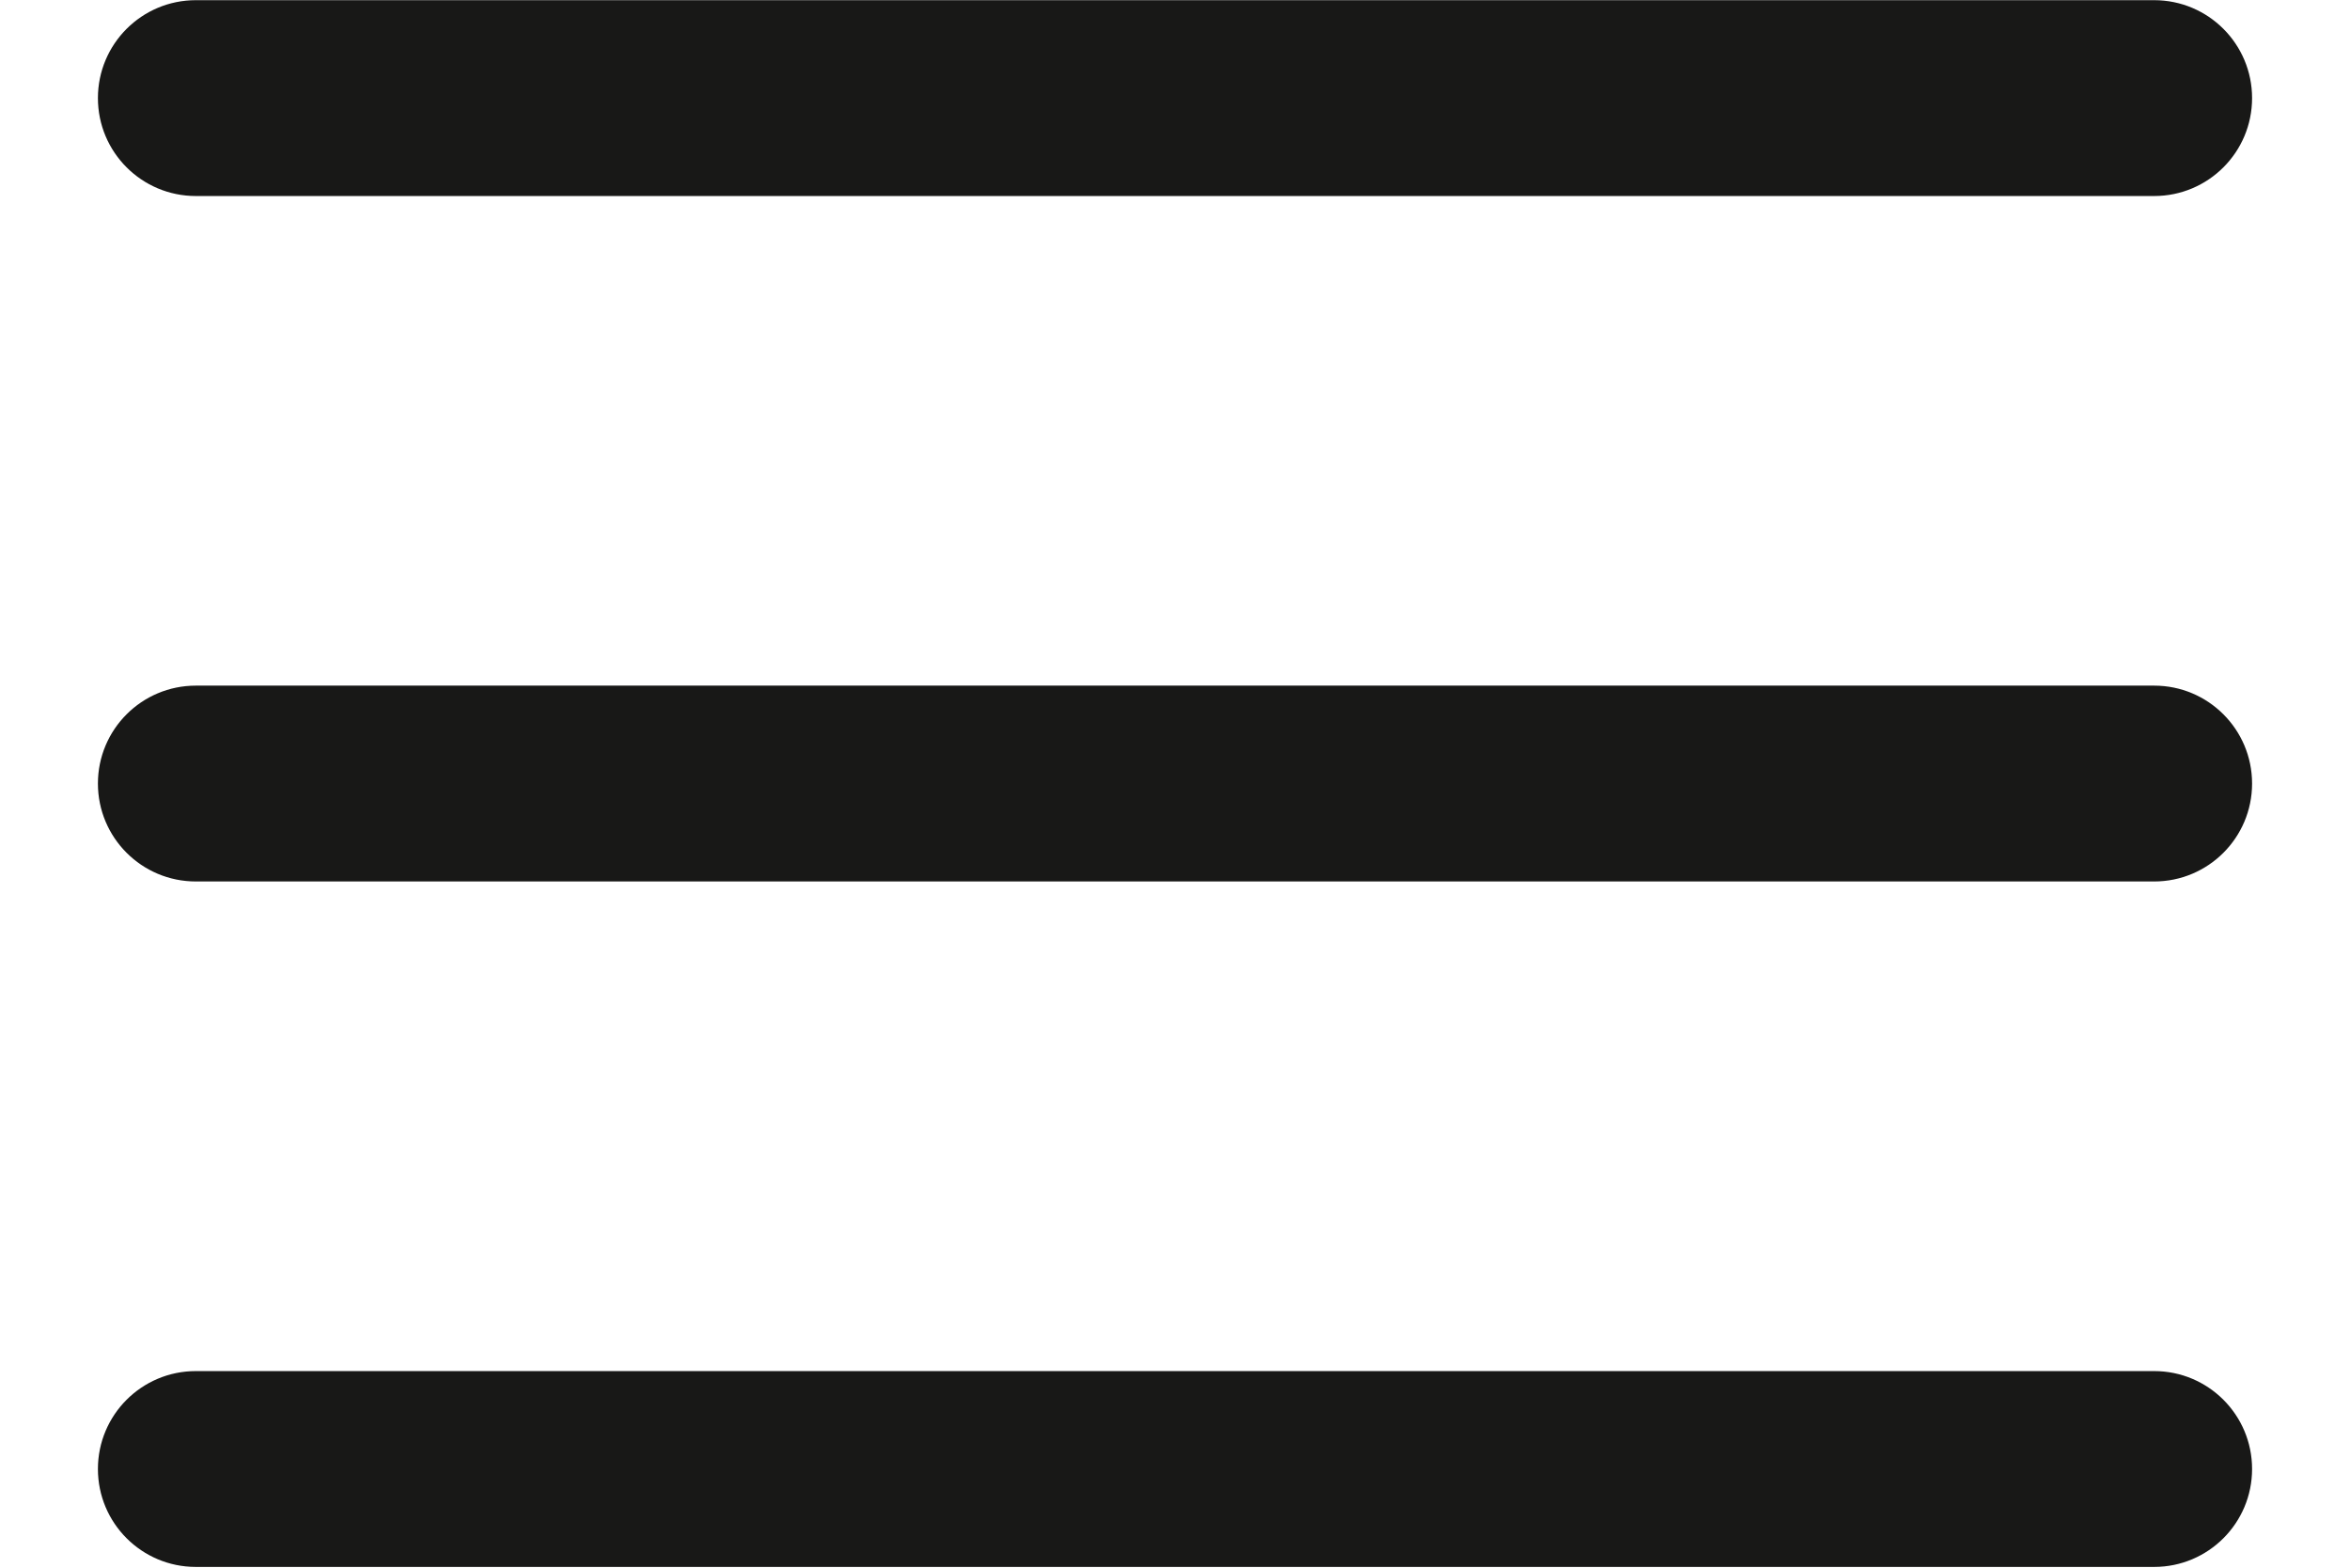
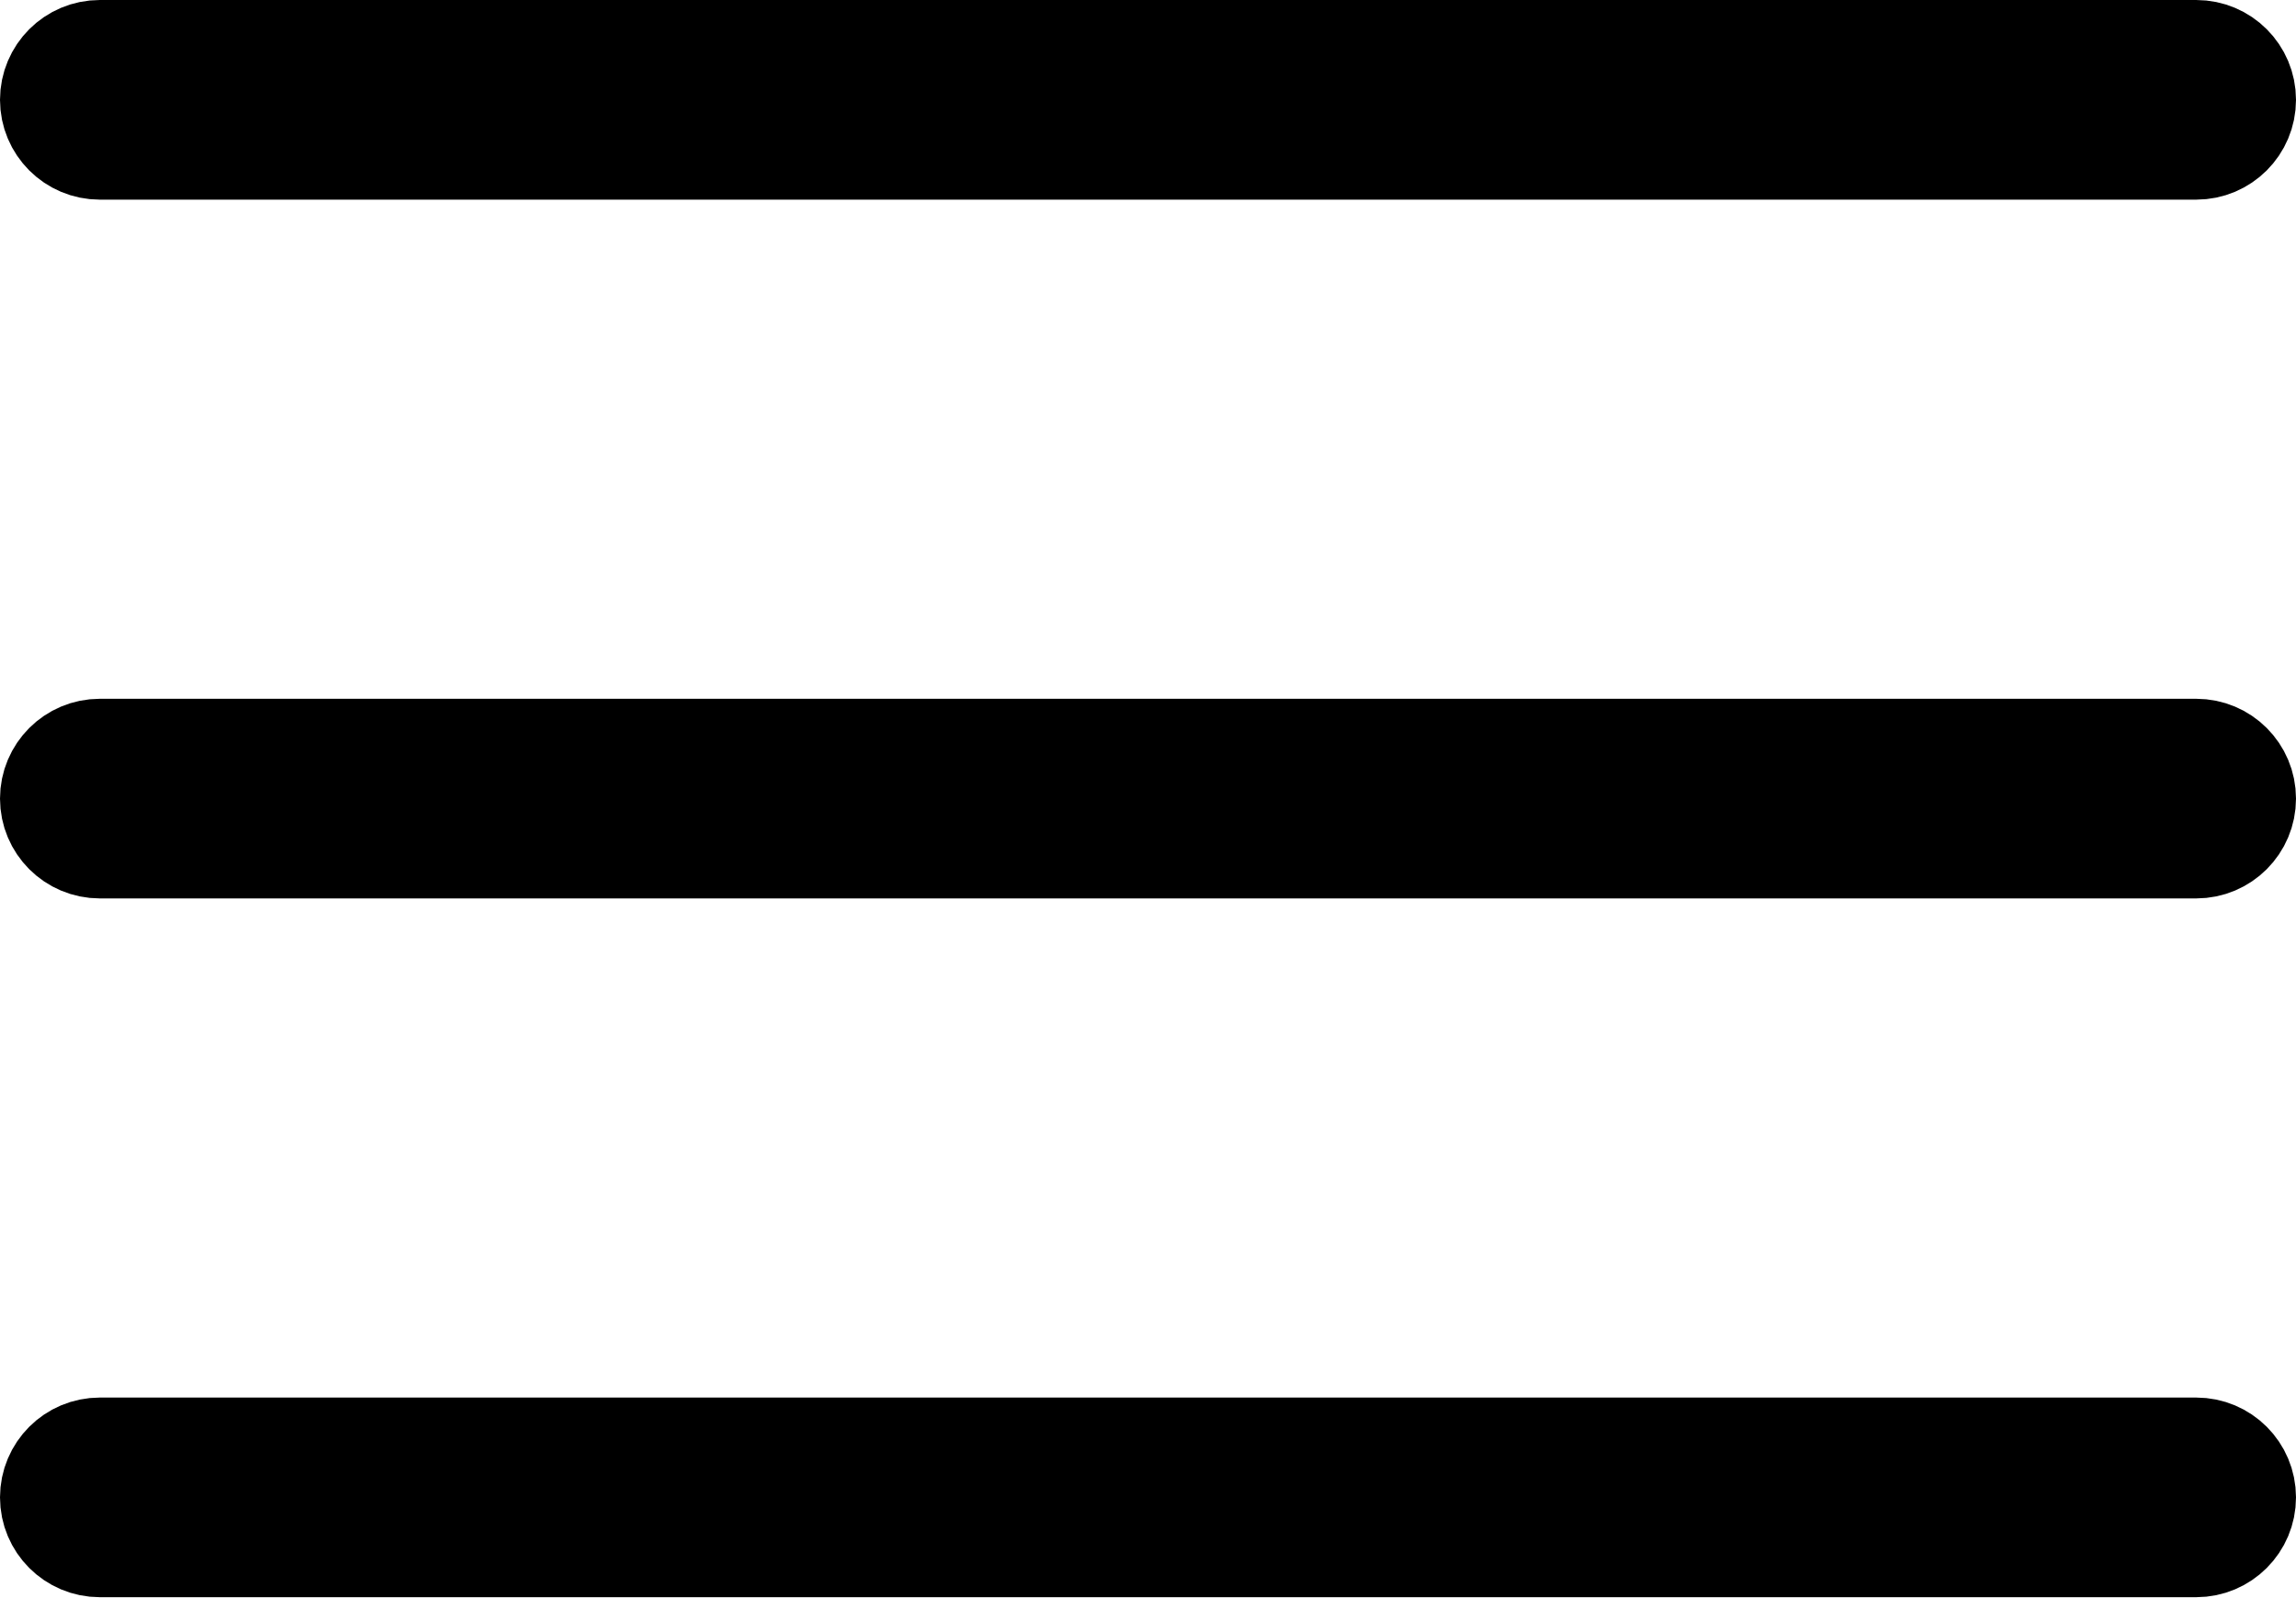
- <svg xmlns="http://www.w3.org/2000/svg" width="22" height="14.67" viewBox="0 0 18 12" fill="none">
-   <rect x="0.75" width="16.5" height="1.5" rx="0.75" fill="#181817" />
-   <rect x="0.75" y="5.25" width="16.5" height="1.5" rx="0.75" fill="#181817" />
-   <rect x="0.75" y="10.5" width="16.5" height="1.5" rx="0.75" fill="#181817" />
+ <svg xmlns="http://www.w3.org/2000/svg" viewBox="0 0 23 16">
+   <defs>
+     <style>.cls-1{fill:none;stroke:#000;stroke-miterlimit:10;}</style>
+   </defs>
+   <g id="Layer_2" data-name="Layer 2">
+     <g id="Layer_1-2" data-name="Layer 1">
+       <rect class="cls-1" x="0.5" y="0.5" width="22" height="1" rx="0.5" />
+       <rect class="cls-1" x="0.5" y="7.5" width="22" height="1" rx="0.5" />
+       <rect class="cls-1" x="0.5" y="14.5" width="22" height="1" rx="0.5" />
+     </g>
+   </g>
</svg>
